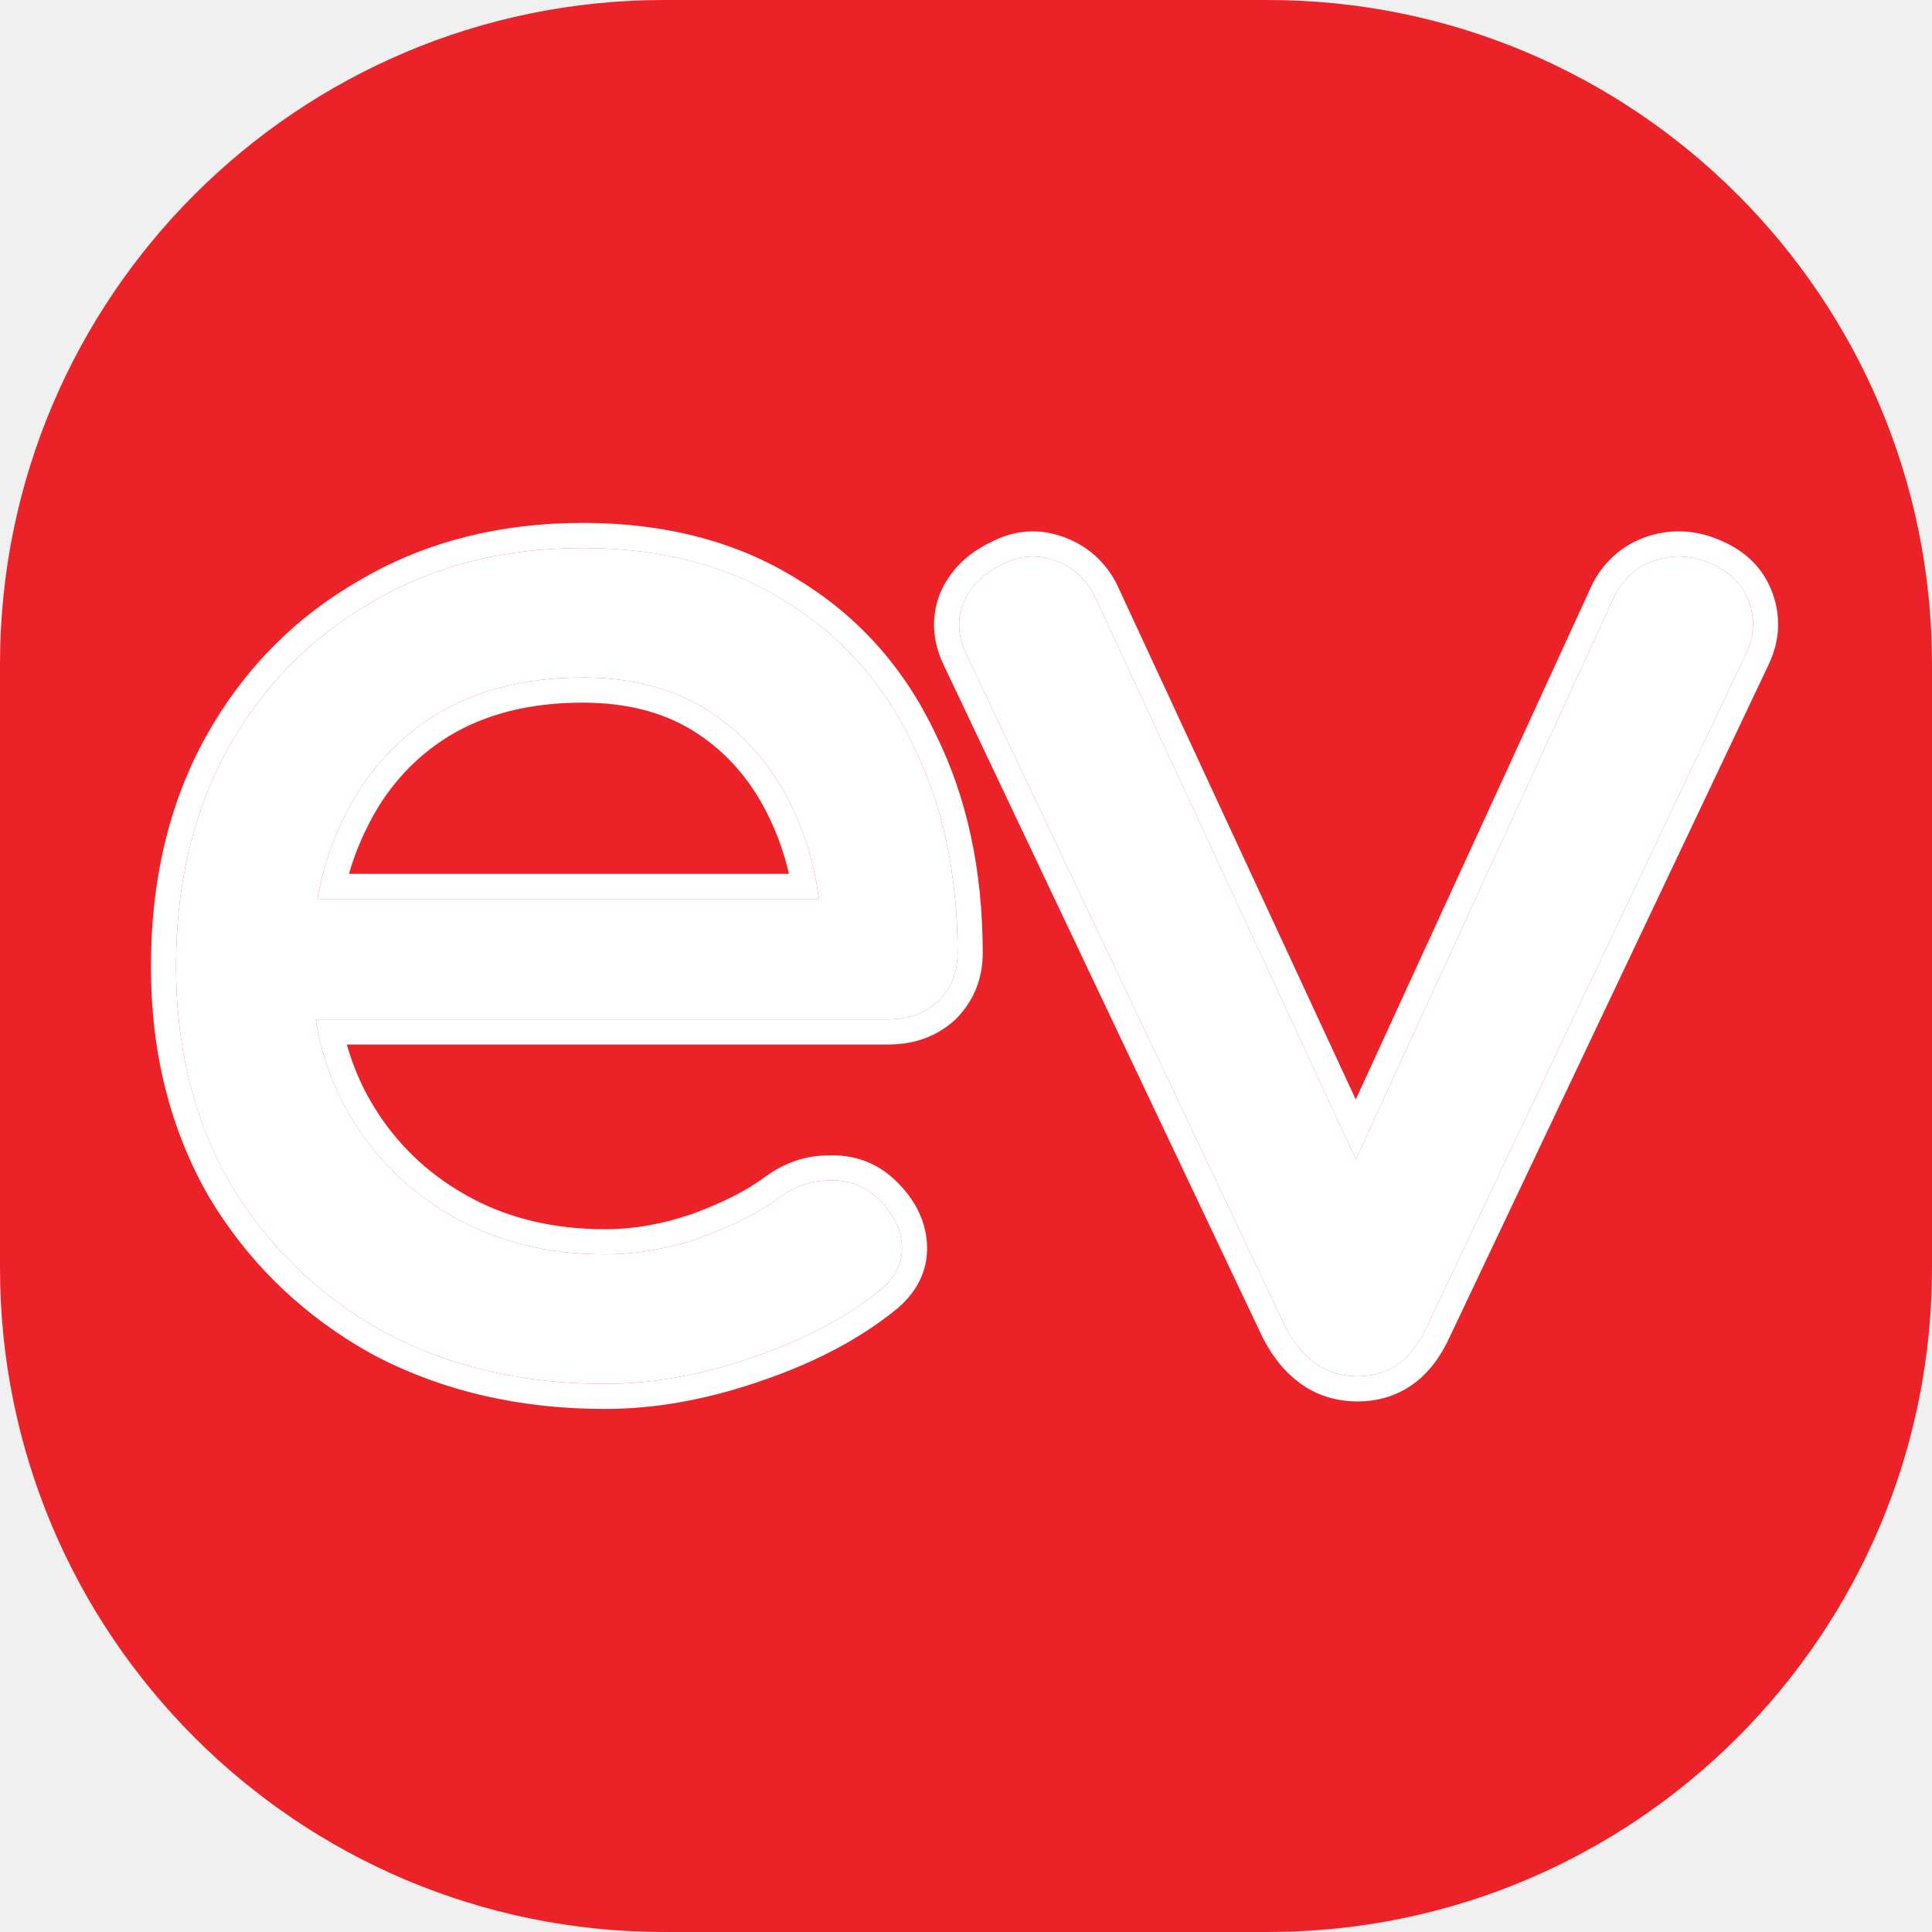
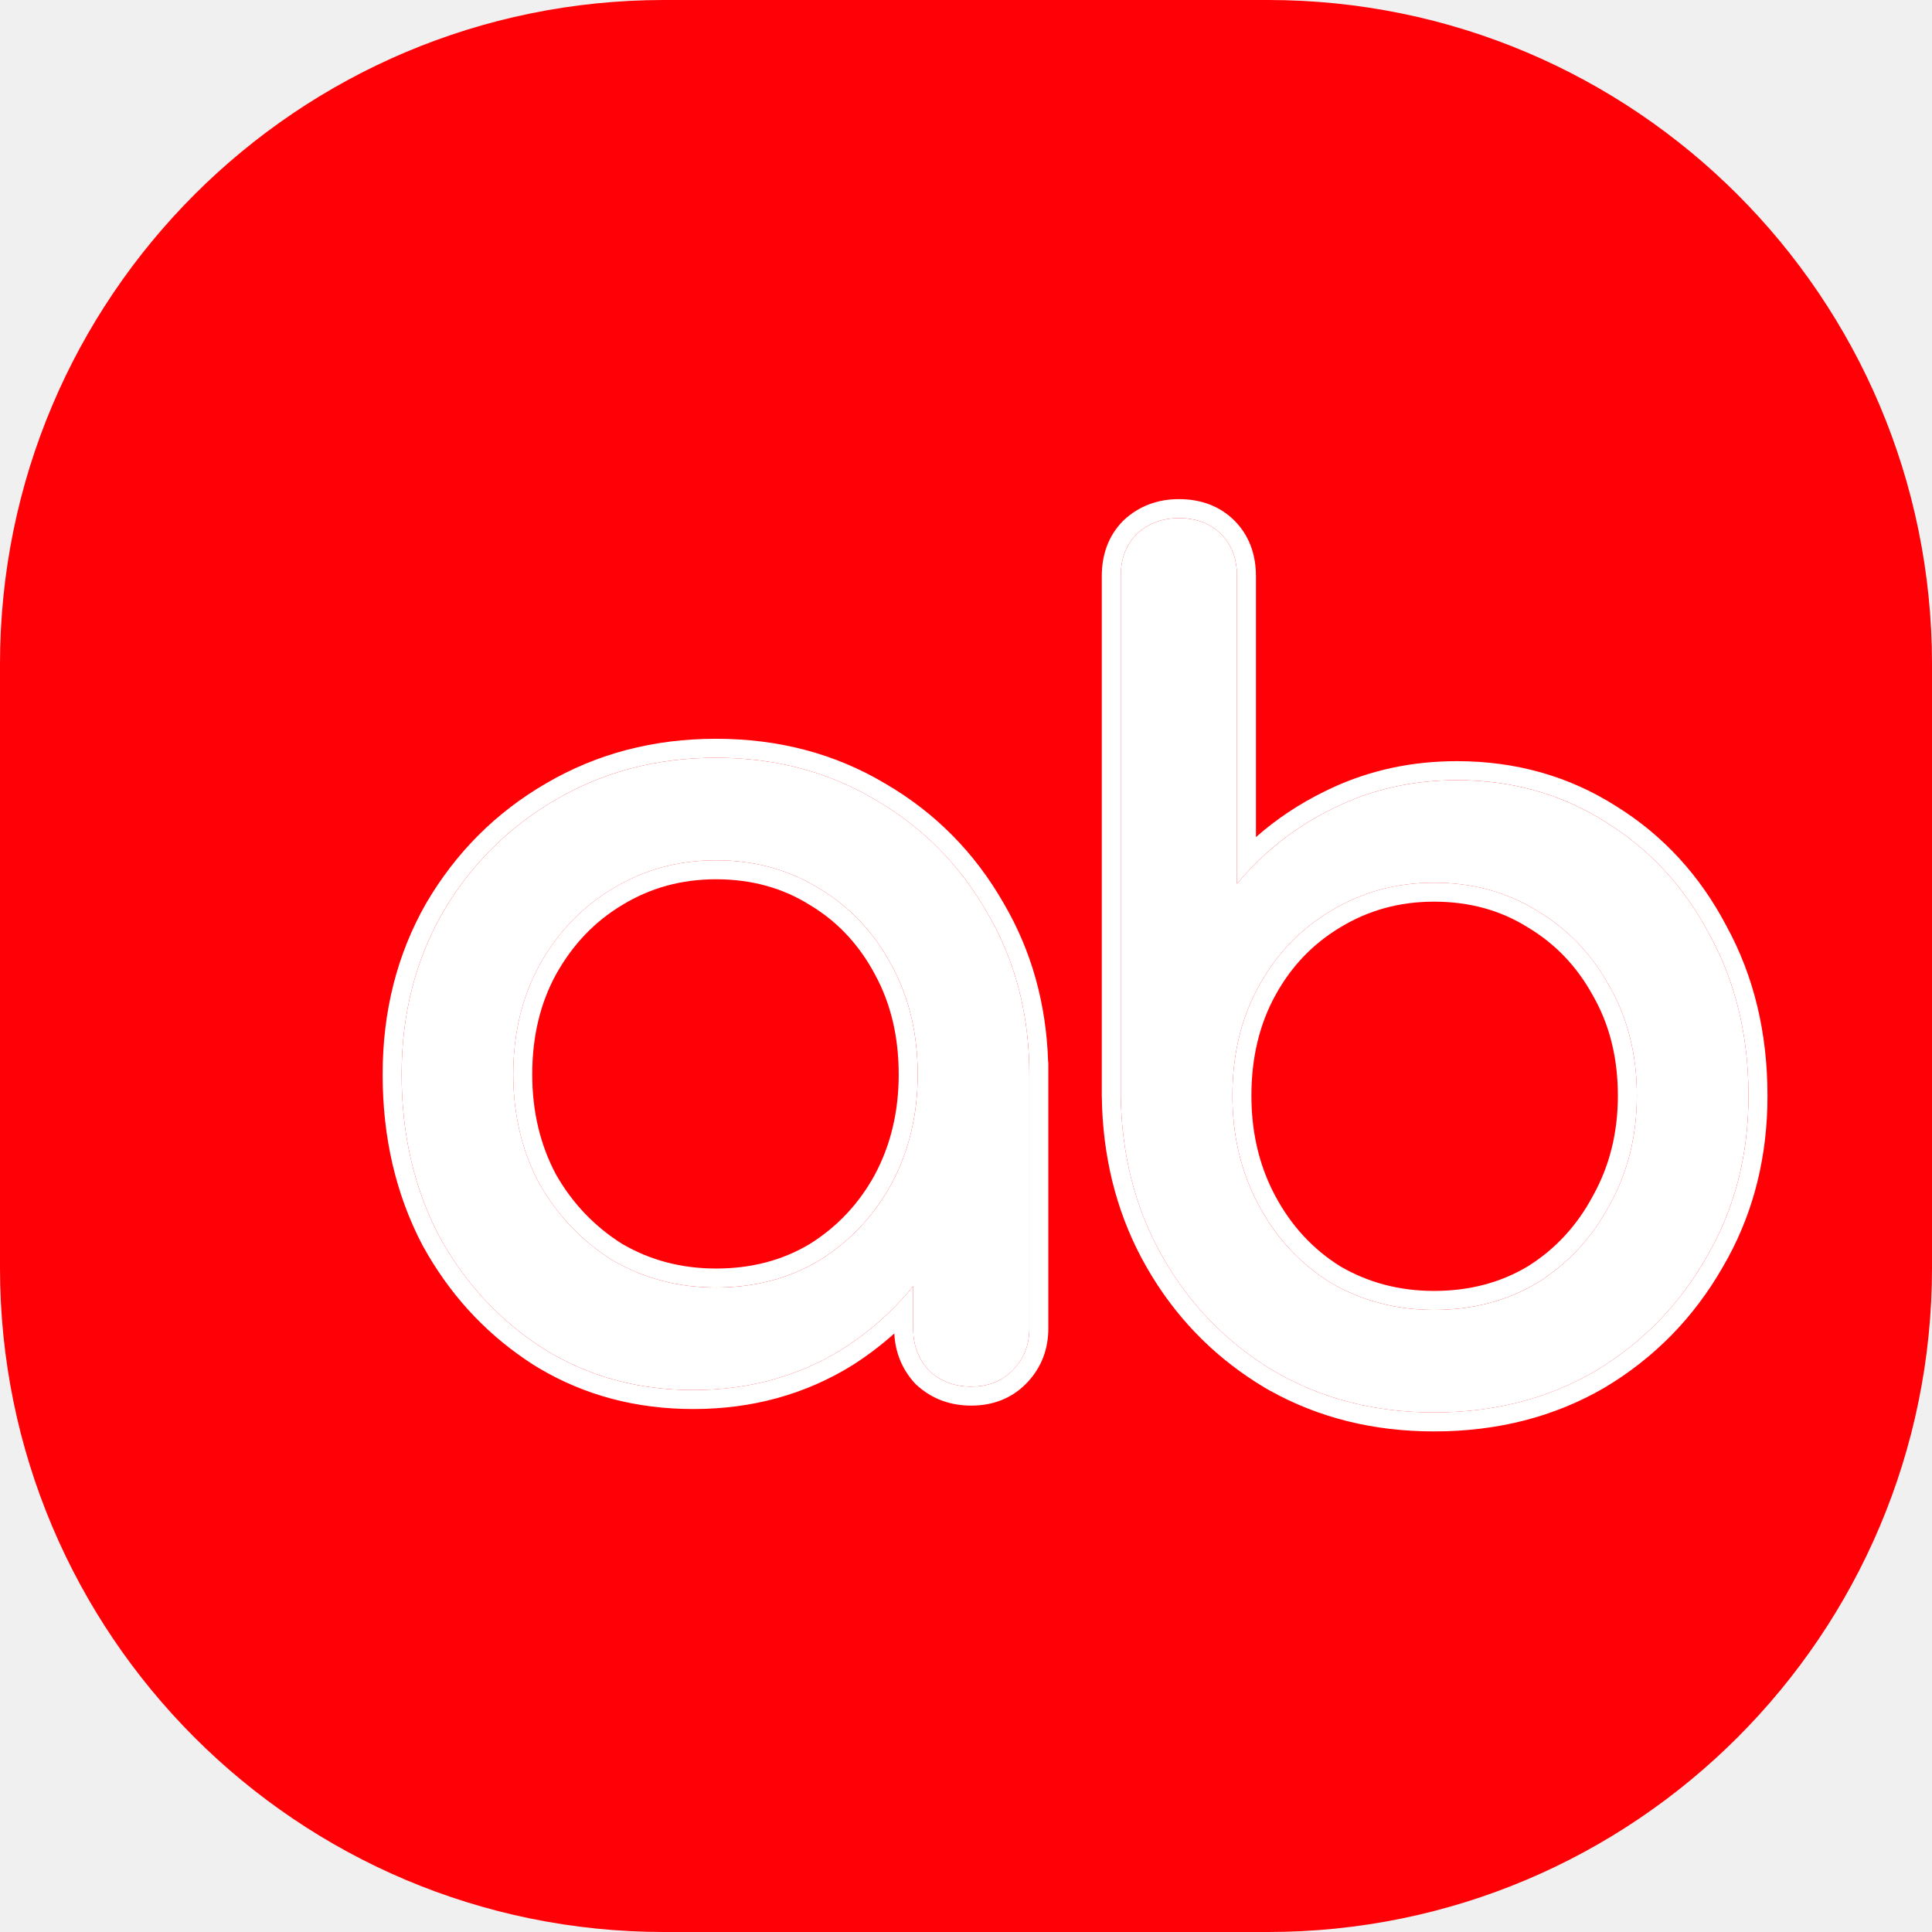
<svg xmlns="http://www.w3.org/2000/svg" viewBox="0 0 64 64">
-   <rect width="64" height="64" rx="22" fill="#EB2328" />
-   <g fill="#fff" transform="translate(-3.653 5.765) scale(0.5317)">
-     <path d="M91.451 74.906C89.512 74.906 88.01 73.874 86.947 71.81L67.055 29.869C66.555 28.805 66.492 27.773 66.868 26.772C67.306 25.709 68.119 24.895 69.307 24.333C70.371 23.77 71.434 23.676 72.497 24.051C73.623 24.426 74.468 25.146 75.031 26.209L93.609 66.274H89.105L107.495 26.209C108.058 25.146 108.903 24.426 110.029 24.051C111.217 23.676 112.406 23.77 113.594 24.333C114.72 24.833 115.471 25.615 115.846 26.678C116.222 27.742 116.159 28.805 115.659 29.869L95.767 71.81C94.829 73.874 93.39 74.906 91.451 74.906Z" />
-     <path d="M44.578 75.375C39.386 75.375 34.757 74.281 30.691 72.091C26.688 69.839 23.529 66.774 21.214 62.896C18.962 58.955 17.836 54.452 17.836 49.385C17.836 44.255 18.9 39.752 21.027 35.873C23.216 31.933 26.218 28.868 30.034 26.678C33.85 24.426 38.228 23.3 43.17 23.3C48.049 23.3 52.24 24.395 55.743 26.584C59.246 28.711 61.905 31.683 63.719 35.498C65.595 39.251 66.533 43.599 66.533 48.54C66.533 49.729 66.127 50.73 65.314 51.543C64.501 52.294 63.468 52.669 62.217 52.669H24.404V45.163H61.936L58.089 47.79C58.026 44.662 57.401 41.879 56.212 39.439C55.024 36.937 53.335 34.967 51.146 33.528C48.956 32.089 46.298 31.37 43.17 31.37C39.605 31.37 36.54 32.152 33.975 33.715C31.473 35.279 29.565 37.437 28.251 40.19C26.938 42.879 26.281 45.944 26.281 49.385C26.281 52.825 27.063 55.89 28.627 58.58C30.191 61.27 32.349 63.397 35.101 64.96C37.853 66.524 41.012 67.306 44.578 67.306C46.517 67.306 48.487 66.962 50.489 66.274C52.553 65.523 54.211 64.679 55.462 63.741C56.4 63.053 57.401 62.709 58.464 62.709C59.59 62.646 60.56 62.959 61.373 63.647C62.436 64.585 62.999 65.617 63.062 66.743C63.124 67.869 62.624 68.839 61.56 69.652C59.434 71.341 56.775 72.717 53.585 73.78C50.458 74.844 47.455 75.375 44.578 75.375Z" />
-     <path d="M109.558 22.56C111.145 22.058 112.741 22.197 114.264 22.919C115.633 23.536 116.656 24.526 117.214 25.88L117.321 26.158L117.411 26.434C117.825 27.813 117.699 29.205 117.074 30.534L117.072 30.539L97.19 72.456C96.639 73.669 95.891 74.688 94.896 75.402C93.885 76.127 92.715 76.47 91.451 76.47C88.964 76.47 87.074 75.166 85.803 72.976L85.557 72.526L85.534 72.48L65.642 30.539L65.64 30.534C64.98 29.131 64.865 27.66 65.404 26.223L65.413 26.2L65.421 26.177C66.029 24.702 67.152 23.623 68.638 22.919C70.032 22.2 71.516 22.055 72.991 22.567C72.999 22.57 73.009 22.573 73.018 22.576C74.425 23.051 75.523 23.95 76.268 25.218L76.413 25.477L76.432 25.514L76.45 25.552L91.338 57.659L106.075 25.557L106.092 25.517L106.114 25.477C106.862 24.064 108.021 23.072 109.535 22.567L109.558 22.56ZM113.594 24.333C112.406 23.77 111.217 23.676 110.029 24.051C108.903 24.426 108.058 25.146 107.495 26.209L91.345 61.393L75.031 26.209C74.468 25.146 73.623 24.426 72.497 24.051C71.434 23.676 70.371 23.77 69.307 24.333C68.119 24.895 67.306 25.709 66.868 26.772C66.492 27.773 66.555 28.805 67.055 29.869L86.947 71.81C87.944 73.745 89.326 74.774 91.092 74.894L91.451 74.906C93.39 74.906 94.829 73.874 95.767 71.81L115.659 29.869C116.128 28.872 116.212 27.875 115.912 26.878L115.846 26.678C115.471 25.615 114.72 24.833 113.594 24.333Z" />
-     <path d="M66.533 48.54C66.533 43.599 65.595 39.251 63.719 35.498C61.905 31.683 59.246 28.711 55.743 26.584C52.459 24.532 48.57 23.442 44.077 23.314L43.17 23.3C38.228 23.3 33.85 24.426 30.034 26.678C26.218 28.868 23.216 31.933 21.027 35.873C18.9 39.752 17.836 44.255 17.836 49.385L17.849 50.328C17.981 55.012 19.103 59.202 21.214 62.896C23.529 66.774 26.688 69.839 30.691 72.091C34.503 74.144 38.809 75.234 43.611 75.362L44.578 75.375C47.455 75.375 50.458 74.844 53.585 73.78C56.775 72.717 59.434 71.341 61.56 69.652C62.557 68.889 63.06 67.99 63.067 66.952L63.062 66.743C62.999 65.617 62.436 64.585 61.373 63.647C60.56 62.959 59.59 62.646 58.464 62.709L58.265 62.713C57.276 62.753 56.341 63.096 55.462 63.741C54.211 64.679 52.553 65.523 50.489 66.274C48.487 66.962 46.517 67.306 44.578 67.306L44.578 65.742C46.328 65.742 48.127 65.432 49.98 64.795C51.941 64.08 53.438 63.303 54.523 62.489L54.537 62.48C55.714 61.616 57.031 61.146 58.456 61.145C59.831 61.084 61.095 61.454 62.167 62.278L62.383 62.453L62.395 62.464L62.408 62.475C63.618 63.543 64.426 64.838 64.597 66.351L64.624 66.656C64.72 68.392 63.904 69.817 62.532 70.875L62.533 70.876C60.235 72.7 57.407 74.152 54.087 75.26L54.088 75.261C50.822 76.371 47.65 76.939 44.578 76.939C39.329 76.939 34.576 75.865 30.356 73.683L29.95 73.468L29.924 73.454C25.952 71.22 22.751 68.218 20.342 64.459L19.872 63.697L19.864 63.685L19.857 63.672C17.455 59.468 16.273 54.691 16.273 49.385C16.273 44.035 17.384 39.264 19.656 35.121L19.66 35.114C21.981 30.937 25.178 27.665 29.24 25.331L29.623 25.109C33.614 22.849 38.144 21.736 43.17 21.736C48.281 21.736 52.764 22.884 56.554 25.248C60.318 27.533 63.177 30.73 65.118 34.799C67.12 38.804 68.097 43.399 68.097 48.54C68.097 50.128 67.537 51.531 66.419 52.648L66.397 52.671L66.374 52.692C65.234 53.745 63.806 54.232 62.217 54.232H28.48C28.786 55.325 29.199 56.359 29.722 57.335L29.979 57.794C31.312 60.087 33.114 61.928 35.408 63.327L35.873 63.601C38.362 65.014 41.248 65.742 44.578 65.742L44.578 67.306L43.914 67.297C40.838 67.211 38.074 66.527 35.622 65.244L35.101 64.96C32.521 63.494 30.463 61.534 28.927 59.078L28.627 58.58C27.579 56.778 26.884 54.808 26.539 52.669L62.217 52.669L62.45 52.664C63.52 52.623 64.423 52.295 65.159 51.68L65.314 51.543C66.076 50.781 66.481 49.853 66.529 48.761L66.533 48.54ZM43.752 31.378C46.629 31.462 49.093 32.179 51.146 33.528C53.335 34.967 55.024 36.937 56.212 39.439C57.057 41.173 57.616 43.081 57.892 45.162H26.645C26.967 43.382 27.502 41.725 28.251 40.19C29.565 37.437 31.473 35.279 33.975 33.715C36.54 32.152 39.605 31.37 43.17 31.37L43.752 31.378ZM43.17 32.934C39.845 32.934 37.077 33.658 34.803 35.041C32.562 36.442 30.853 38.37 29.663 40.863L29.657 40.876C29.237 41.736 28.889 42.643 28.614 43.599H56.023C55.773 42.515 55.433 41.497 55.002 40.542L54.806 40.124L54.803 40.117L54.799 40.11C53.794 37.993 52.409 36.327 50.645 35.079L50.287 34.835C48.398 33.594 46.053 32.934 43.17 32.934Z" />
+   <rect width="64" height="64" rx="22" fill="#FF0006" />
+   <g fill="#fff" transform="translate(5.45 11.1) scale(0.45)">
+     <path d="M93.456 79.309C89.095 79.309 85.182 78.303 81.715 76.29C78.248 74.221 75.509 71.426 73.496 67.903C71.483 64.381 70.449 60.411 70.393 55.994V17.752C70.393 16.466 70.784 15.431 71.567 14.649C72.405 13.866 73.44 13.475 74.67 13.475C75.956 13.475 76.991 13.866 77.773 14.649C78.556 15.431 78.947 16.466 78.947 17.752V40.395C80.904 38.047 83.252 36.202 85.992 34.86C88.787 33.462 91.834 32.764 95.133 32.764C99.215 32.764 102.876 33.798 106.119 35.867C109.362 37.879 111.907 40.647 113.752 44.169C115.653 47.636 116.603 51.577 116.603 55.994C116.603 60.411 115.569 64.381 113.499 67.903C111.487 71.426 108.747 74.221 105.281 76.29C101.815 78.303 97.873 79.309 93.456 79.309ZM93.456 71.761C96.307 71.761 98.852 71.09 101.088 69.748C103.324 68.35 105.085 66.45 106.371 64.045C107.713 61.641 108.384 58.958 108.384 55.994C108.384 52.975 107.713 50.291 106.371 47.943C105.085 45.595 103.324 43.75 101.088 42.408C98.852 41.01 96.307 40.312 93.456 40.312C90.661 40.312 88.117 41.01 85.824 42.408C83.588 43.75 81.826 45.595 80.541 47.943C79.255 50.291 78.612 52.975 78.612 55.994C78.612 58.958 79.255 61.641 80.541 64.045C81.826 66.45 83.588 68.35 85.824 69.748C88.117 71.09 90.661 71.761 93.456 71.761Z" />
+     <path d="M78.948 17.751C78.948 16.546 78.604 15.561 77.916 14.798L77.773 14.648C77.04 13.914 76.085 13.524 74.909 13.478L74.671 13.474C73.44 13.474 72.406 13.865 71.567 14.648C70.784 15.431 70.393 16.465 70.393 17.751V55.994C70.449 60.41 71.484 64.38 73.496 67.903C75.509 71.425 78.249 74.22 81.715 76.289C84.965 78.176 88.608 79.178 92.644 79.296L93.456 79.308C97.873 79.308 101.815 78.302 105.281 76.289C108.748 74.22 111.487 71.425 113.5 67.903C115.44 64.6 116.47 60.905 116.591 56.817L116.603 55.994C116.603 51.577 115.653 47.635 113.752 44.169C111.907 40.646 109.362 37.879 106.12 35.866C103.08 33.927 99.672 32.897 95.894 32.775L95.134 32.763C91.835 32.763 88.788 33.462 85.993 34.86L85.482 35.117C82.96 36.434 80.782 38.193 78.948 40.395V17.751ZM106.987 55.993C106.987 53.364 106.441 51.056 105.377 49.036L105.158 48.636L105.145 48.614C103.975 46.477 102.386 44.816 100.369 43.606L100.358 43.6L100.347 43.593C98.351 42.345 96.068 41.708 93.456 41.708C90.907 41.708 88.616 42.342 86.552 43.601L86.543 43.606C84.526 44.816 82.937 46.477 81.767 48.614C80.608 50.731 80.01 53.179 80.01 55.993L80.017 56.506C80.082 58.883 80.601 61.032 81.561 62.973L81.774 63.385C82.945 65.573 84.531 67.285 86.543 68.548C88.607 69.753 90.901 70.363 93.456 70.363V71.76L92.935 71.752C90.344 71.674 87.974 71.005 85.825 69.748C83.728 68.437 82.049 66.684 80.788 64.489L80.541 64.045C79.336 61.791 78.695 59.291 78.62 56.546L78.613 55.994C78.613 52.974 79.255 50.291 80.541 47.943C81.747 45.741 83.37 43.982 85.411 42.665L85.825 42.407C88.117 41.01 90.661 40.311 93.456 40.311L93.987 40.319C96.625 40.401 98.992 41.097 101.088 42.407C103.325 43.749 105.086 45.594 106.372 47.943C107.713 50.291 108.385 52.974 108.385 55.994L108.377 56.546C108.298 59.291 107.629 61.791 106.372 64.045C105.086 66.449 103.325 68.35 101.088 69.748C98.852 71.089 96.307 71.76 93.456 71.76V70.363C96.072 70.363 98.358 69.75 100.354 68.557C102.373 67.293 103.966 65.579 105.139 63.385L105.145 63.374L105.151 63.363C106.368 61.183 106.987 58.737 106.987 55.993ZM80.345 36.956C81.853 35.627 83.528 34.511 85.368 33.609L85.933 33.337C88.776 32.019 91.849 31.365 95.133 31.365C99.458 31.365 103.379 32.464 106.857 34.678C110.321 36.828 113.034 39.786 114.99 43.52C117.008 47.21 118 51.38 118 55.993L117.989 56.859C117.861 61.164 116.772 65.09 114.706 68.61C112.575 72.333 109.667 75.3 105.998 77.49L105.991 77.493L105.983 77.498C102.283 79.646 98.094 80.706 93.456 80.706C89.015 80.706 84.972 79.71 81.361 77.696L81.013 77.498L81.006 77.493L80.999 77.49C77.554 75.434 74.782 72.694 72.692 69.286L72.283 68.596C70.276 65.084 69.194 61.168 69.019 56.875L68.996 56.011L68.995 56.002V17.751C68.995 16.159 69.492 14.747 70.58 13.659L70.596 13.642L70.614 13.626C71.731 12.584 73.115 12.076 74.671 12.076C76.163 12.076 77.497 12.512 78.555 13.462L78.762 13.659C79.849 14.747 80.345 16.159 80.345 17.751V36.956Z" />
+     <path d="M38.923 77.66C34.842 77.66 31.18 76.654 27.937 74.641C24.694 72.573 22.122 69.805 20.221 66.339C18.377 62.816 17.454 58.847 17.454 54.43C17.454 50.013 18.46 46.043 20.473 42.521C22.542 38.999 25.309 36.231 28.775 34.218C32.298 32.15 36.239 31.115 40.6 31.115C44.961 31.115 48.875 32.15 52.342 34.218C55.809 36.231 58.548 38.999 60.561 42.521C62.629 46.043 63.663 50.013 63.663 54.43H60.393C60.393 58.847 59.442 62.816 57.542 66.339C55.696 69.805 53.152 72.573 49.909 74.641C46.667 76.654 43.005 77.66 38.923 77.66ZM40.6 70.113C43.452 70.113 45.996 69.442 48.233 68.1C50.469 66.702 52.23 64.829 53.516 62.481C54.802 60.077 55.445 57.393 55.445 54.43C55.445 51.411 54.802 48.727 53.516 46.379C52.23 43.975 50.469 42.102 48.233 40.76C45.996 39.362 43.452 38.663 40.6 38.663C37.805 38.663 35.262 39.362 32.969 40.76C30.733 42.102 28.943 43.975 27.602 46.379C26.315 48.727 25.673 51.411 25.673 54.43C25.673 57.393 26.315 60.077 27.602 62.481C28.943 64.829 30.733 66.702 32.969 68.1C35.262 69.442 37.805 70.113 40.6 70.113ZM59.386 77.409C58.157 77.409 57.123 77.017 56.283 76.235C55.501 75.396 55.11 74.362 55.11 73.132V60.3L56.702 51.411L63.663 54.43V73.132C63.663 74.362 63.244 75.396 62.406 76.235C61.623 77.017 60.616 77.409 59.386 77.409Z" />
+     <path d="M63.663 54.429C63.663 50.289 62.754 46.541 60.936 43.186L60.56 42.521C58.548 38.998 55.808 36.231 52.341 34.218C49.091 32.279 45.449 31.248 41.412 31.127L40.6 31.115C36.239 31.115 32.297 32.149 28.775 34.218C25.308 36.231 22.541 38.998 20.472 42.521C18.46 46.043 17.454 50.013 17.454 54.429C17.454 58.846 18.376 62.816 20.221 66.338C22.122 69.805 24.694 72.572 27.936 74.641C30.977 76.528 34.385 77.531 38.162 77.648L38.923 77.66C43.004 77.66 46.666 76.654 49.909 74.641C51.908 73.366 53.641 71.824 55.108 70.017L55.109 73.131L55.114 73.36C55.16 74.49 55.549 75.448 56.283 76.234C57.122 77.017 58.156 77.409 59.386 77.409C60.539 77.409 61.495 77.065 62.255 76.377L62.405 76.234C63.191 75.448 63.609 74.49 63.658 73.36L63.663 73.131V54.429ZM25.672 54.429C25.672 51.41 26.315 48.727 27.601 46.378C28.859 44.125 30.51 42.337 32.555 41.017L32.968 40.759C35.261 39.362 37.805 38.663 40.6 38.663L41.132 38.671C43.768 38.753 46.135 39.449 48.232 40.759C50.468 42.101 52.229 43.974 53.515 46.378C54.802 48.727 55.444 51.41 55.444 54.429C55.444 57.393 54.802 60.077 53.515 62.481C52.229 64.829 50.468 66.702 48.232 68.1C45.996 69.441 43.451 70.112 40.6 70.112V68.715C43.216 68.715 45.502 68.103 47.498 66.909C49.525 65.641 51.118 63.948 52.289 61.809C53.453 59.628 54.046 57.178 54.046 54.429C54.046 51.614 53.448 49.167 52.289 47.049L52.285 47.044L52.283 47.038C51.184 44.983 49.719 43.376 47.884 42.189L47.513 41.958L47.502 41.952L47.491 41.945C45.495 40.697 43.212 40.06 40.6 40.06C38.05 40.06 35.76 40.694 33.696 41.953L33.688 41.958C31.672 43.167 30.051 44.857 28.821 47.06C27.665 49.175 27.069 51.619 27.069 54.429C27.069 57.178 27.663 59.628 28.826 61.809C30.052 63.946 31.672 65.637 33.693 66.903C35.755 68.106 38.047 68.715 40.6 68.715V70.112C37.805 70.112 35.261 69.441 32.968 68.1C30.732 66.702 28.943 64.829 27.601 62.481C26.315 60.077 25.672 57.393 25.672 54.429ZM65.061 73.131L65.054 73.427C64.988 74.89 64.435 76.181 63.394 77.222C62.319 78.298 60.941 78.806 59.386 78.806C57.926 78.806 56.62 78.36 55.542 77.445L55.329 77.257L55.293 77.223L55.261 77.189C54.301 76.159 53.795 74.904 53.722 73.496C52.776 74.345 51.756 75.12 50.661 75.819L50.653 75.824L50.646 75.829C47.167 77.988 43.246 79.058 38.923 79.058C34.735 79.058 30.924 78.054 27.527 76.028L27.2 75.829L27.192 75.824L27.185 75.819C23.953 73.758 21.35 71.042 19.381 67.689L18.995 67.01L18.988 66.999L18.982 66.987C17.022 63.243 16.056 59.047 16.056 54.429C16.056 49.791 17.115 45.579 19.259 41.827L19.263 41.82L19.267 41.813C21.454 38.088 24.393 35.147 28.07 33.011C31.822 30.809 36.009 29.717 40.6 29.717C45.186 29.717 49.346 30.807 53.043 33.009C56.724 35.147 59.641 38.094 61.773 41.827C63.827 45.327 64.91 49.229 65.046 53.505L65.061 53.512V73.131Z" />
  </g>
</svg>
